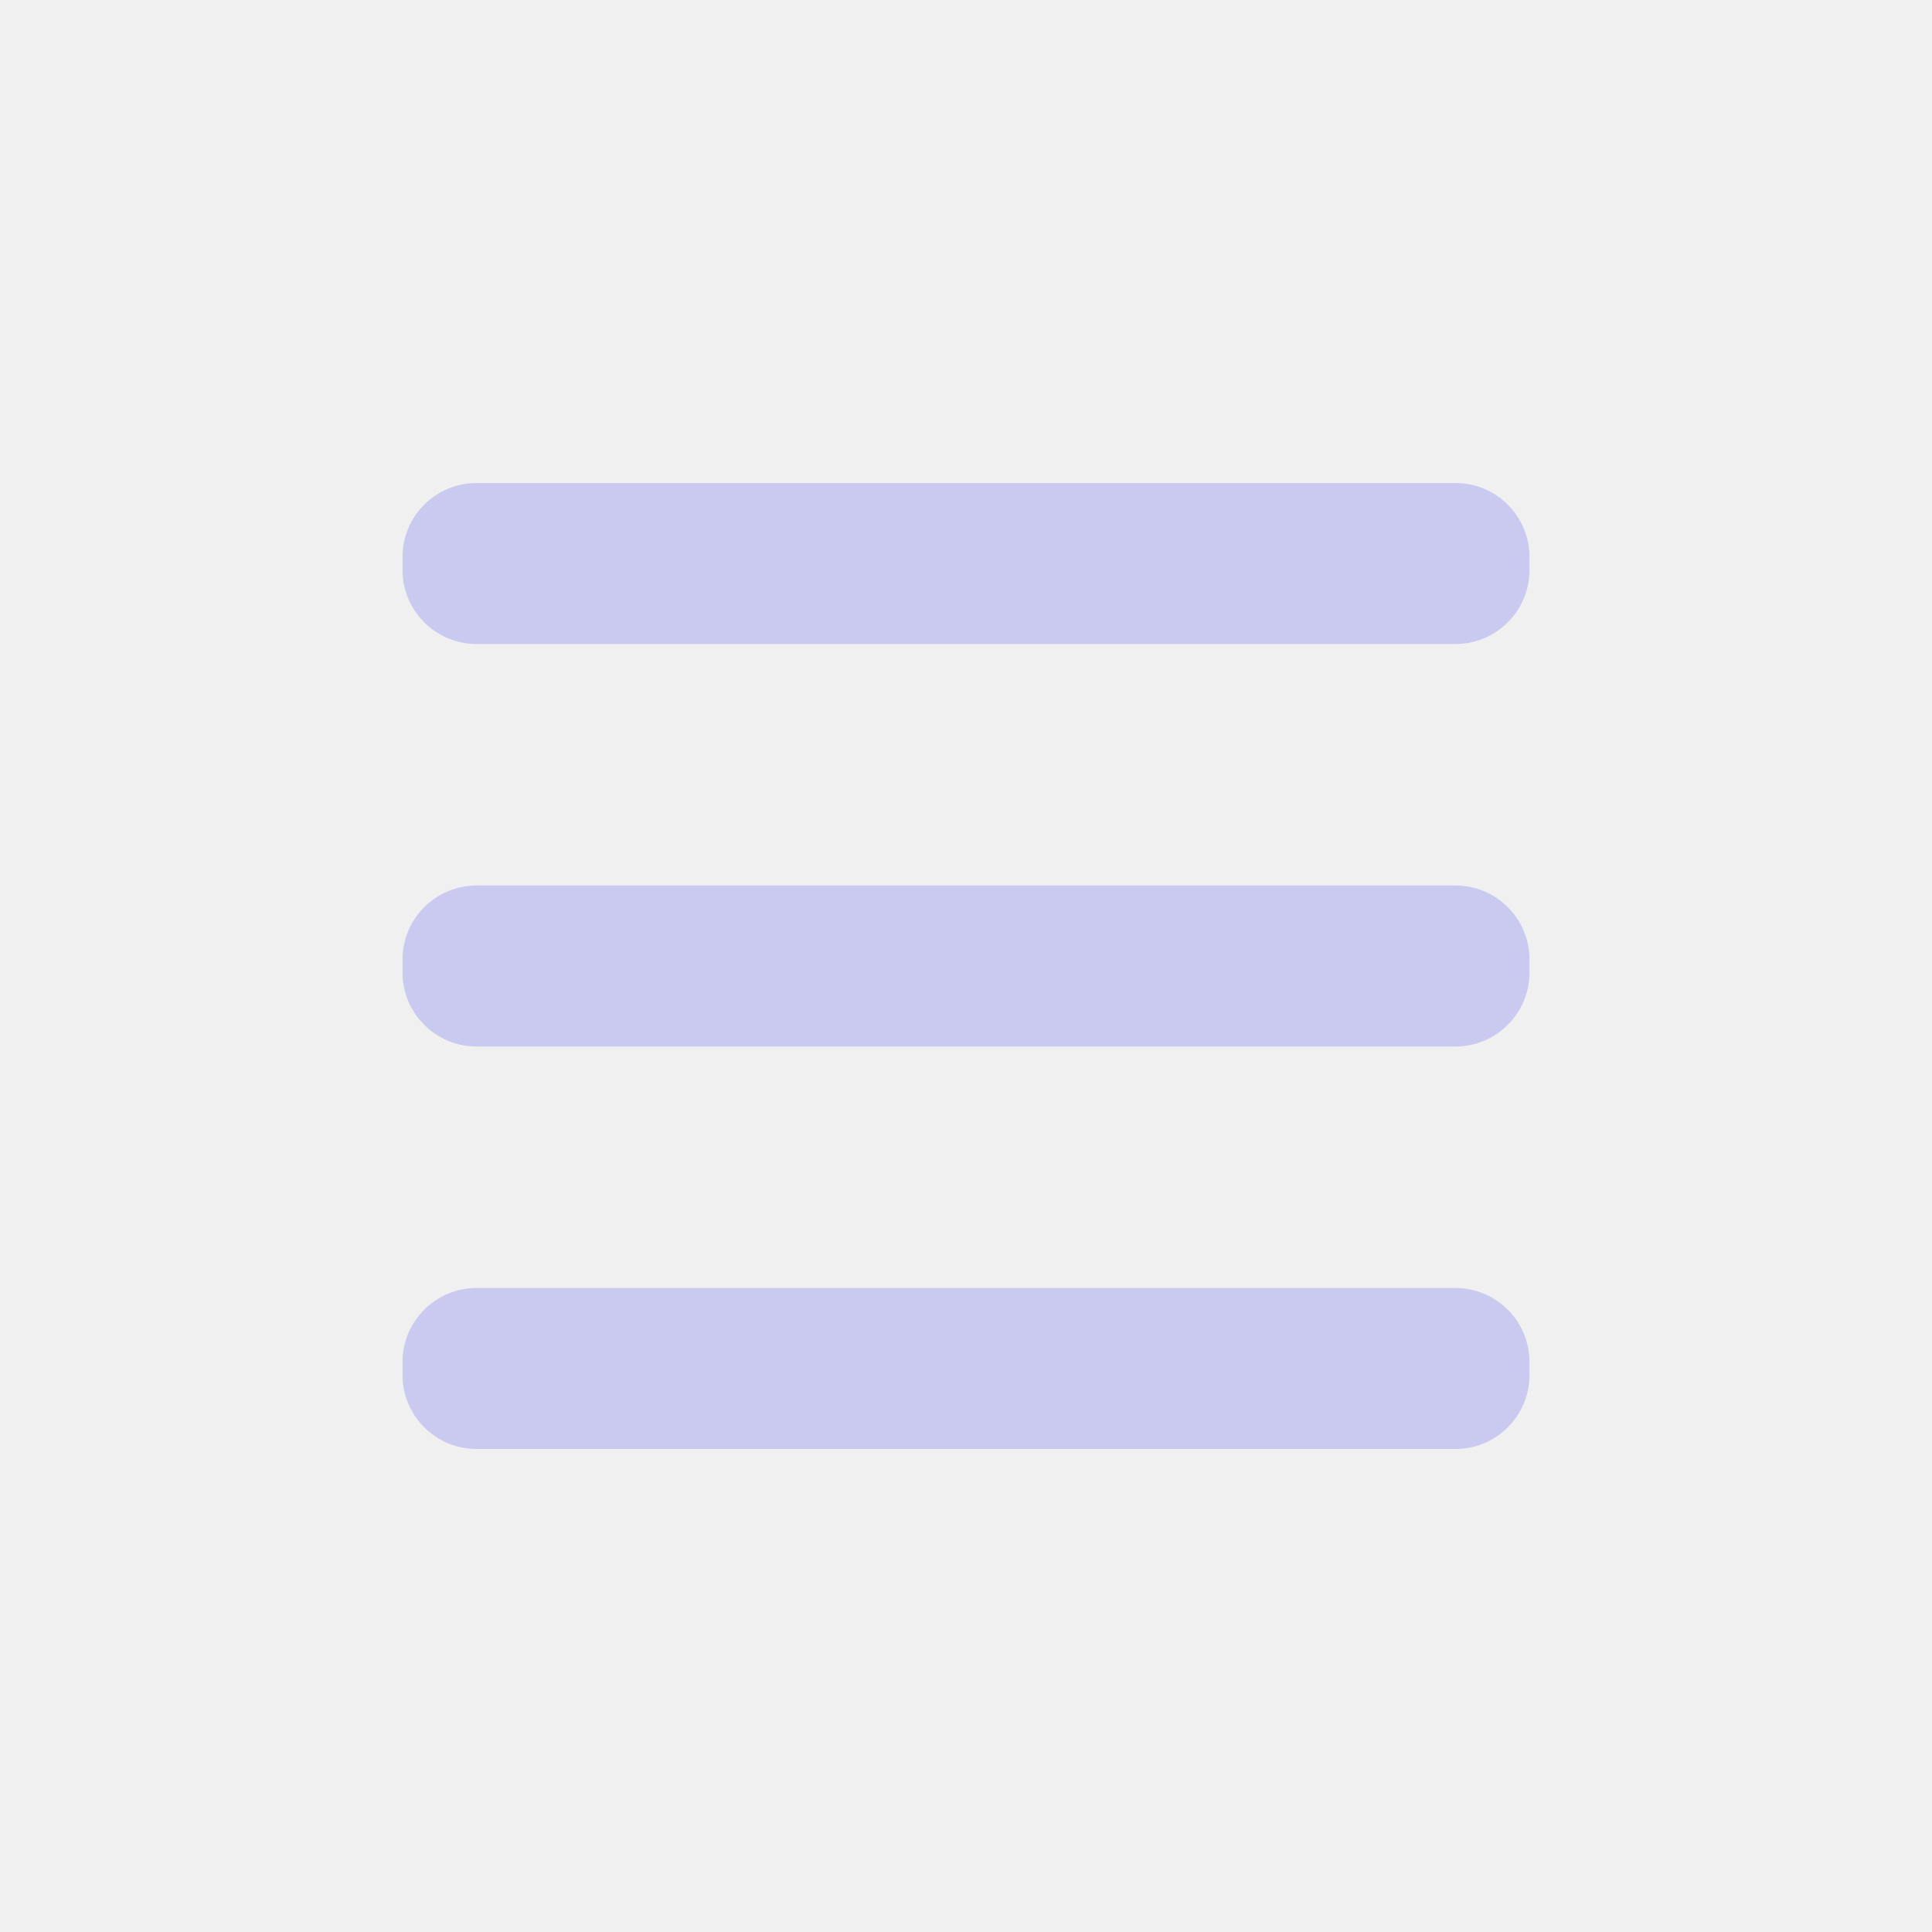
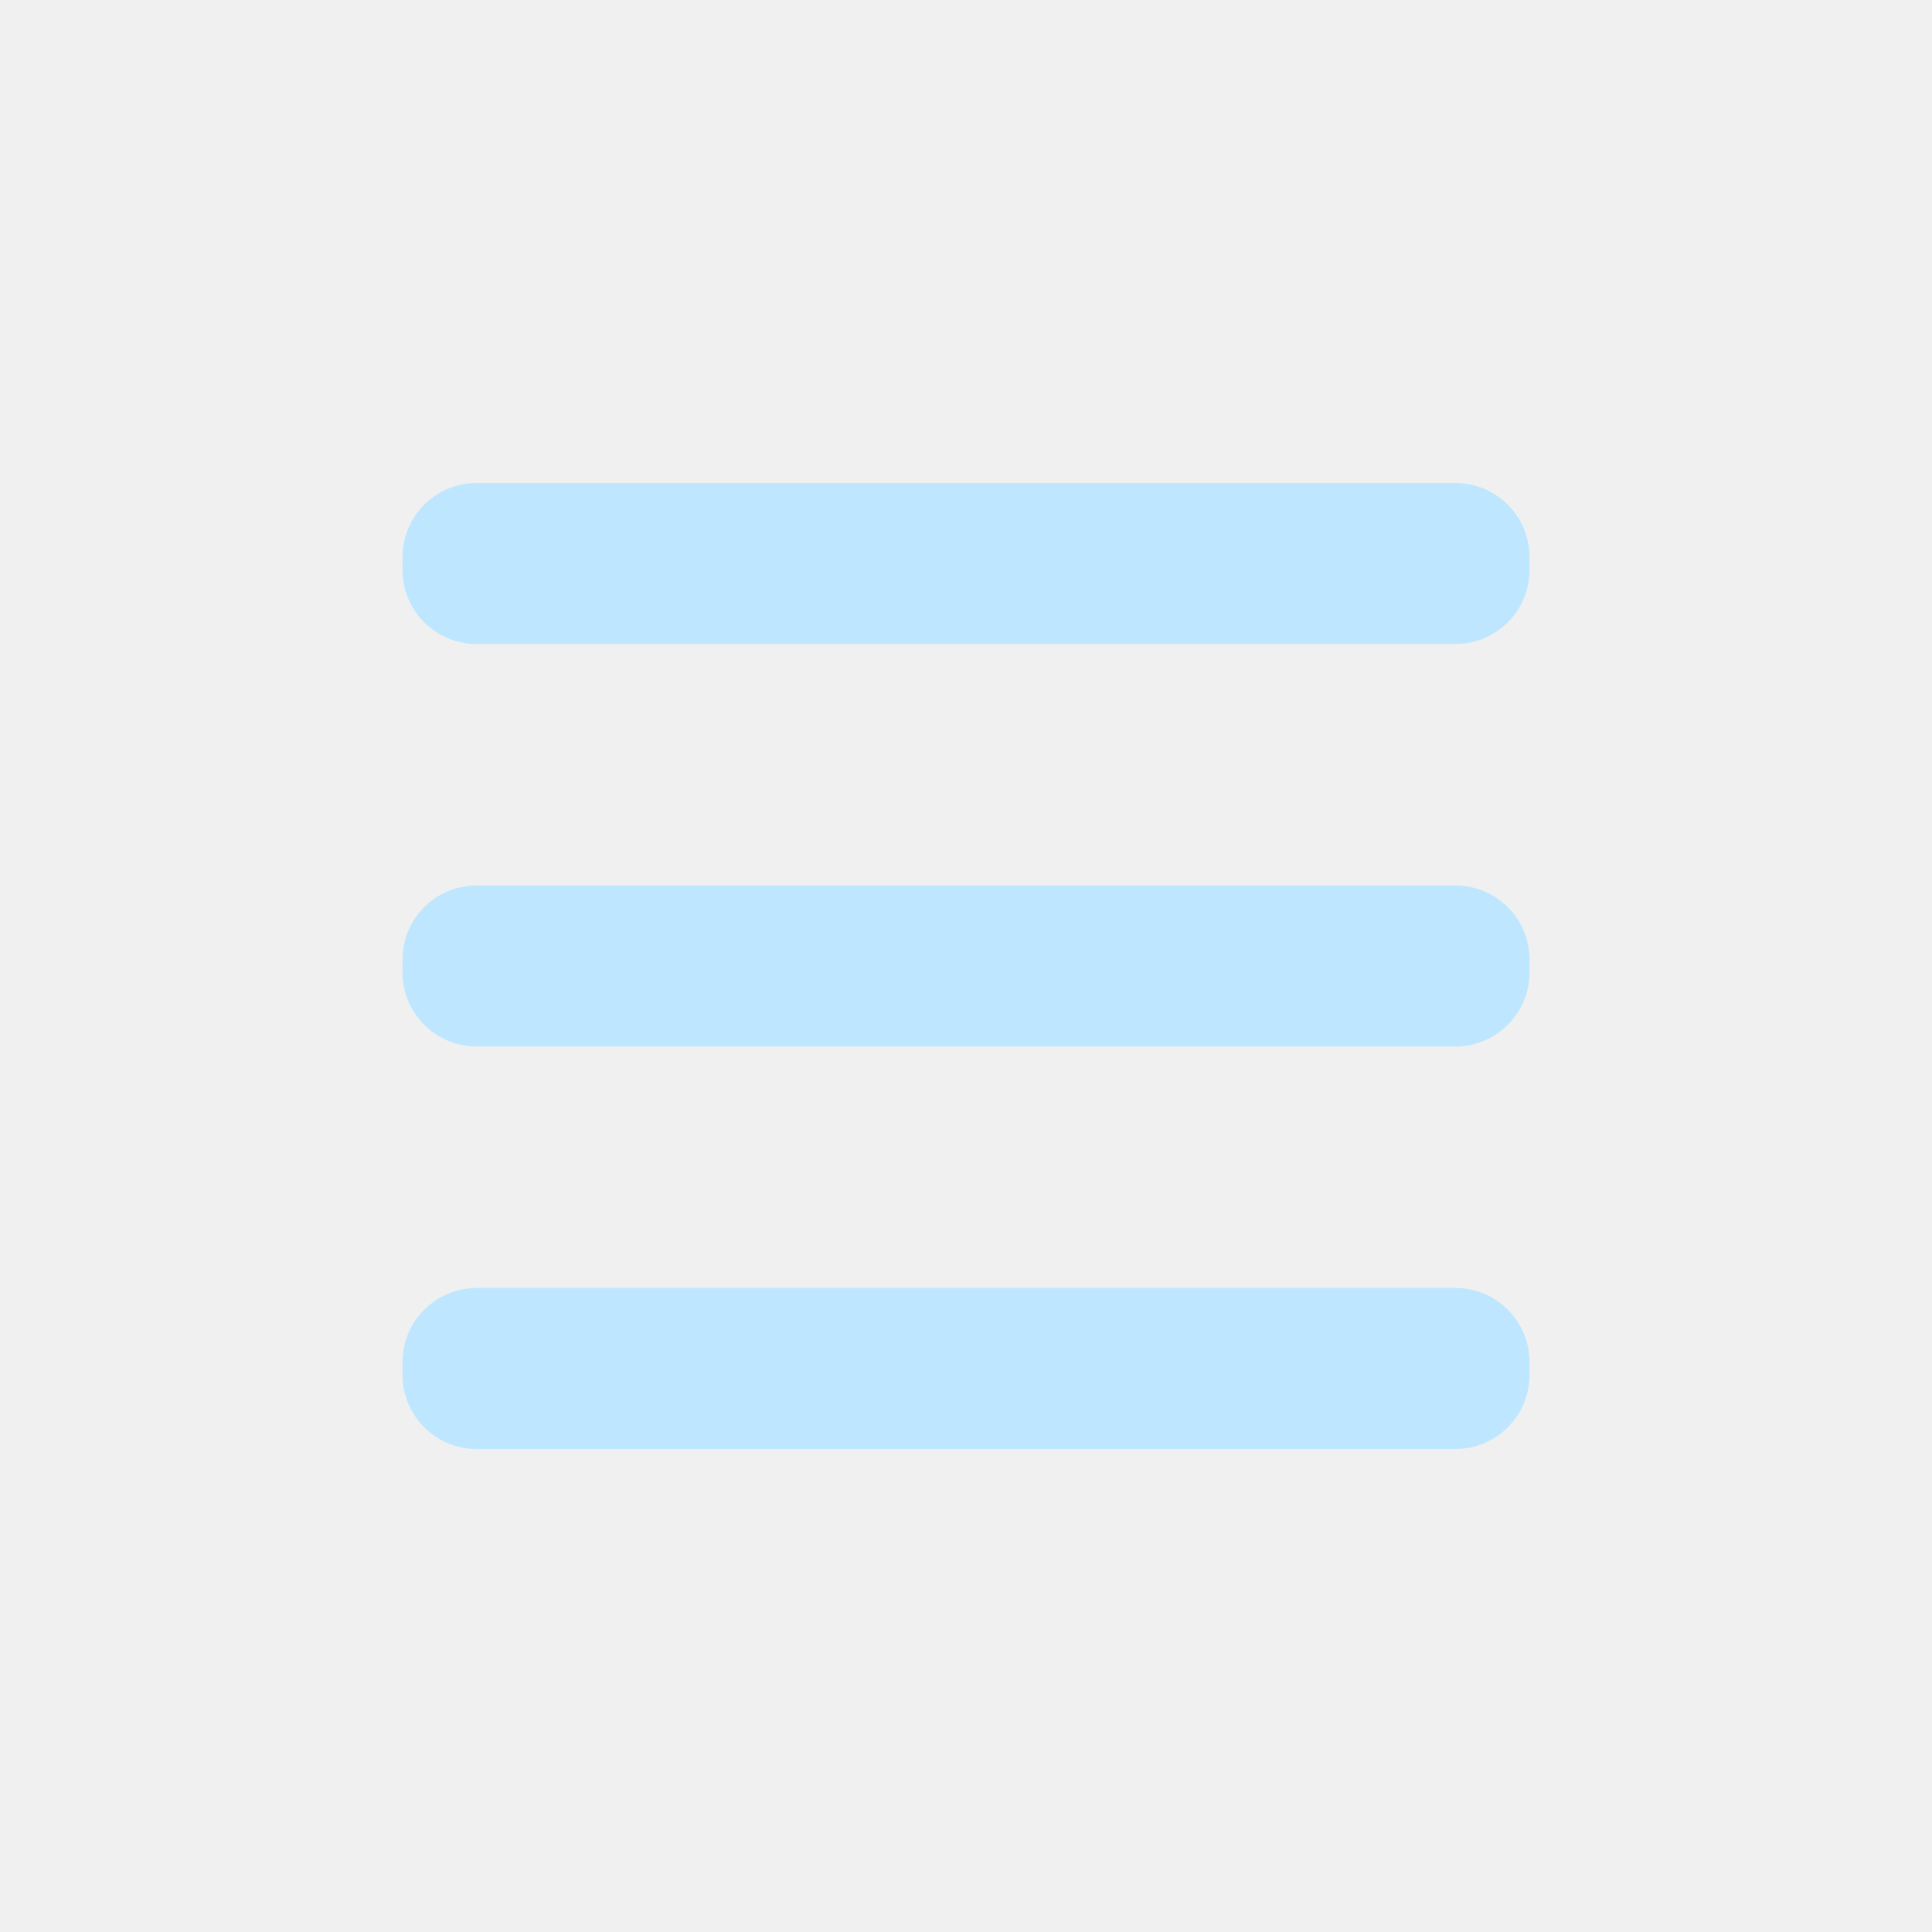
<svg xmlns="http://www.w3.org/2000/svg" width="600" height="600" style="background: rgb(50, 50, 255);">
  <g>
-     <rect fill="#cacaf1" stroke="#000" x="125" y="275" width="350" height="50" id="svg_2" rx="23" stroke-width="0" />
-     <rect fill="#ffffff" stroke="#000" x="316" y="301" width="0" height="1" id="svg_4" />
-     <rect fill="#cacaf1" stroke="#000" x="125" y="150" width="350" height="50" id="svg_6" rx="23" stroke-width="0" />
-     <rect fill="#cacaf1" stroke="#000" x="125" y="400" width="350" height="50" id="svg_8" rx="23" stroke-width="0" />
+     <rect fill="#bee7ff" stroke="#000" x="125" y="275" width="350" height="50" id="svg_2" rx="23" stroke-width="0" />
+     <rect fill="#bee7ff" stroke="#000" x="125" y="150" width="350" height="50" id="svg_6" rx="23" stroke-width="0" />
+     <rect fill="#bee7ff" stroke="#000" x="125" y="400" width="350" height="50" id="svg_8" rx="23" stroke-width="0" />
  </g>
</svg>
